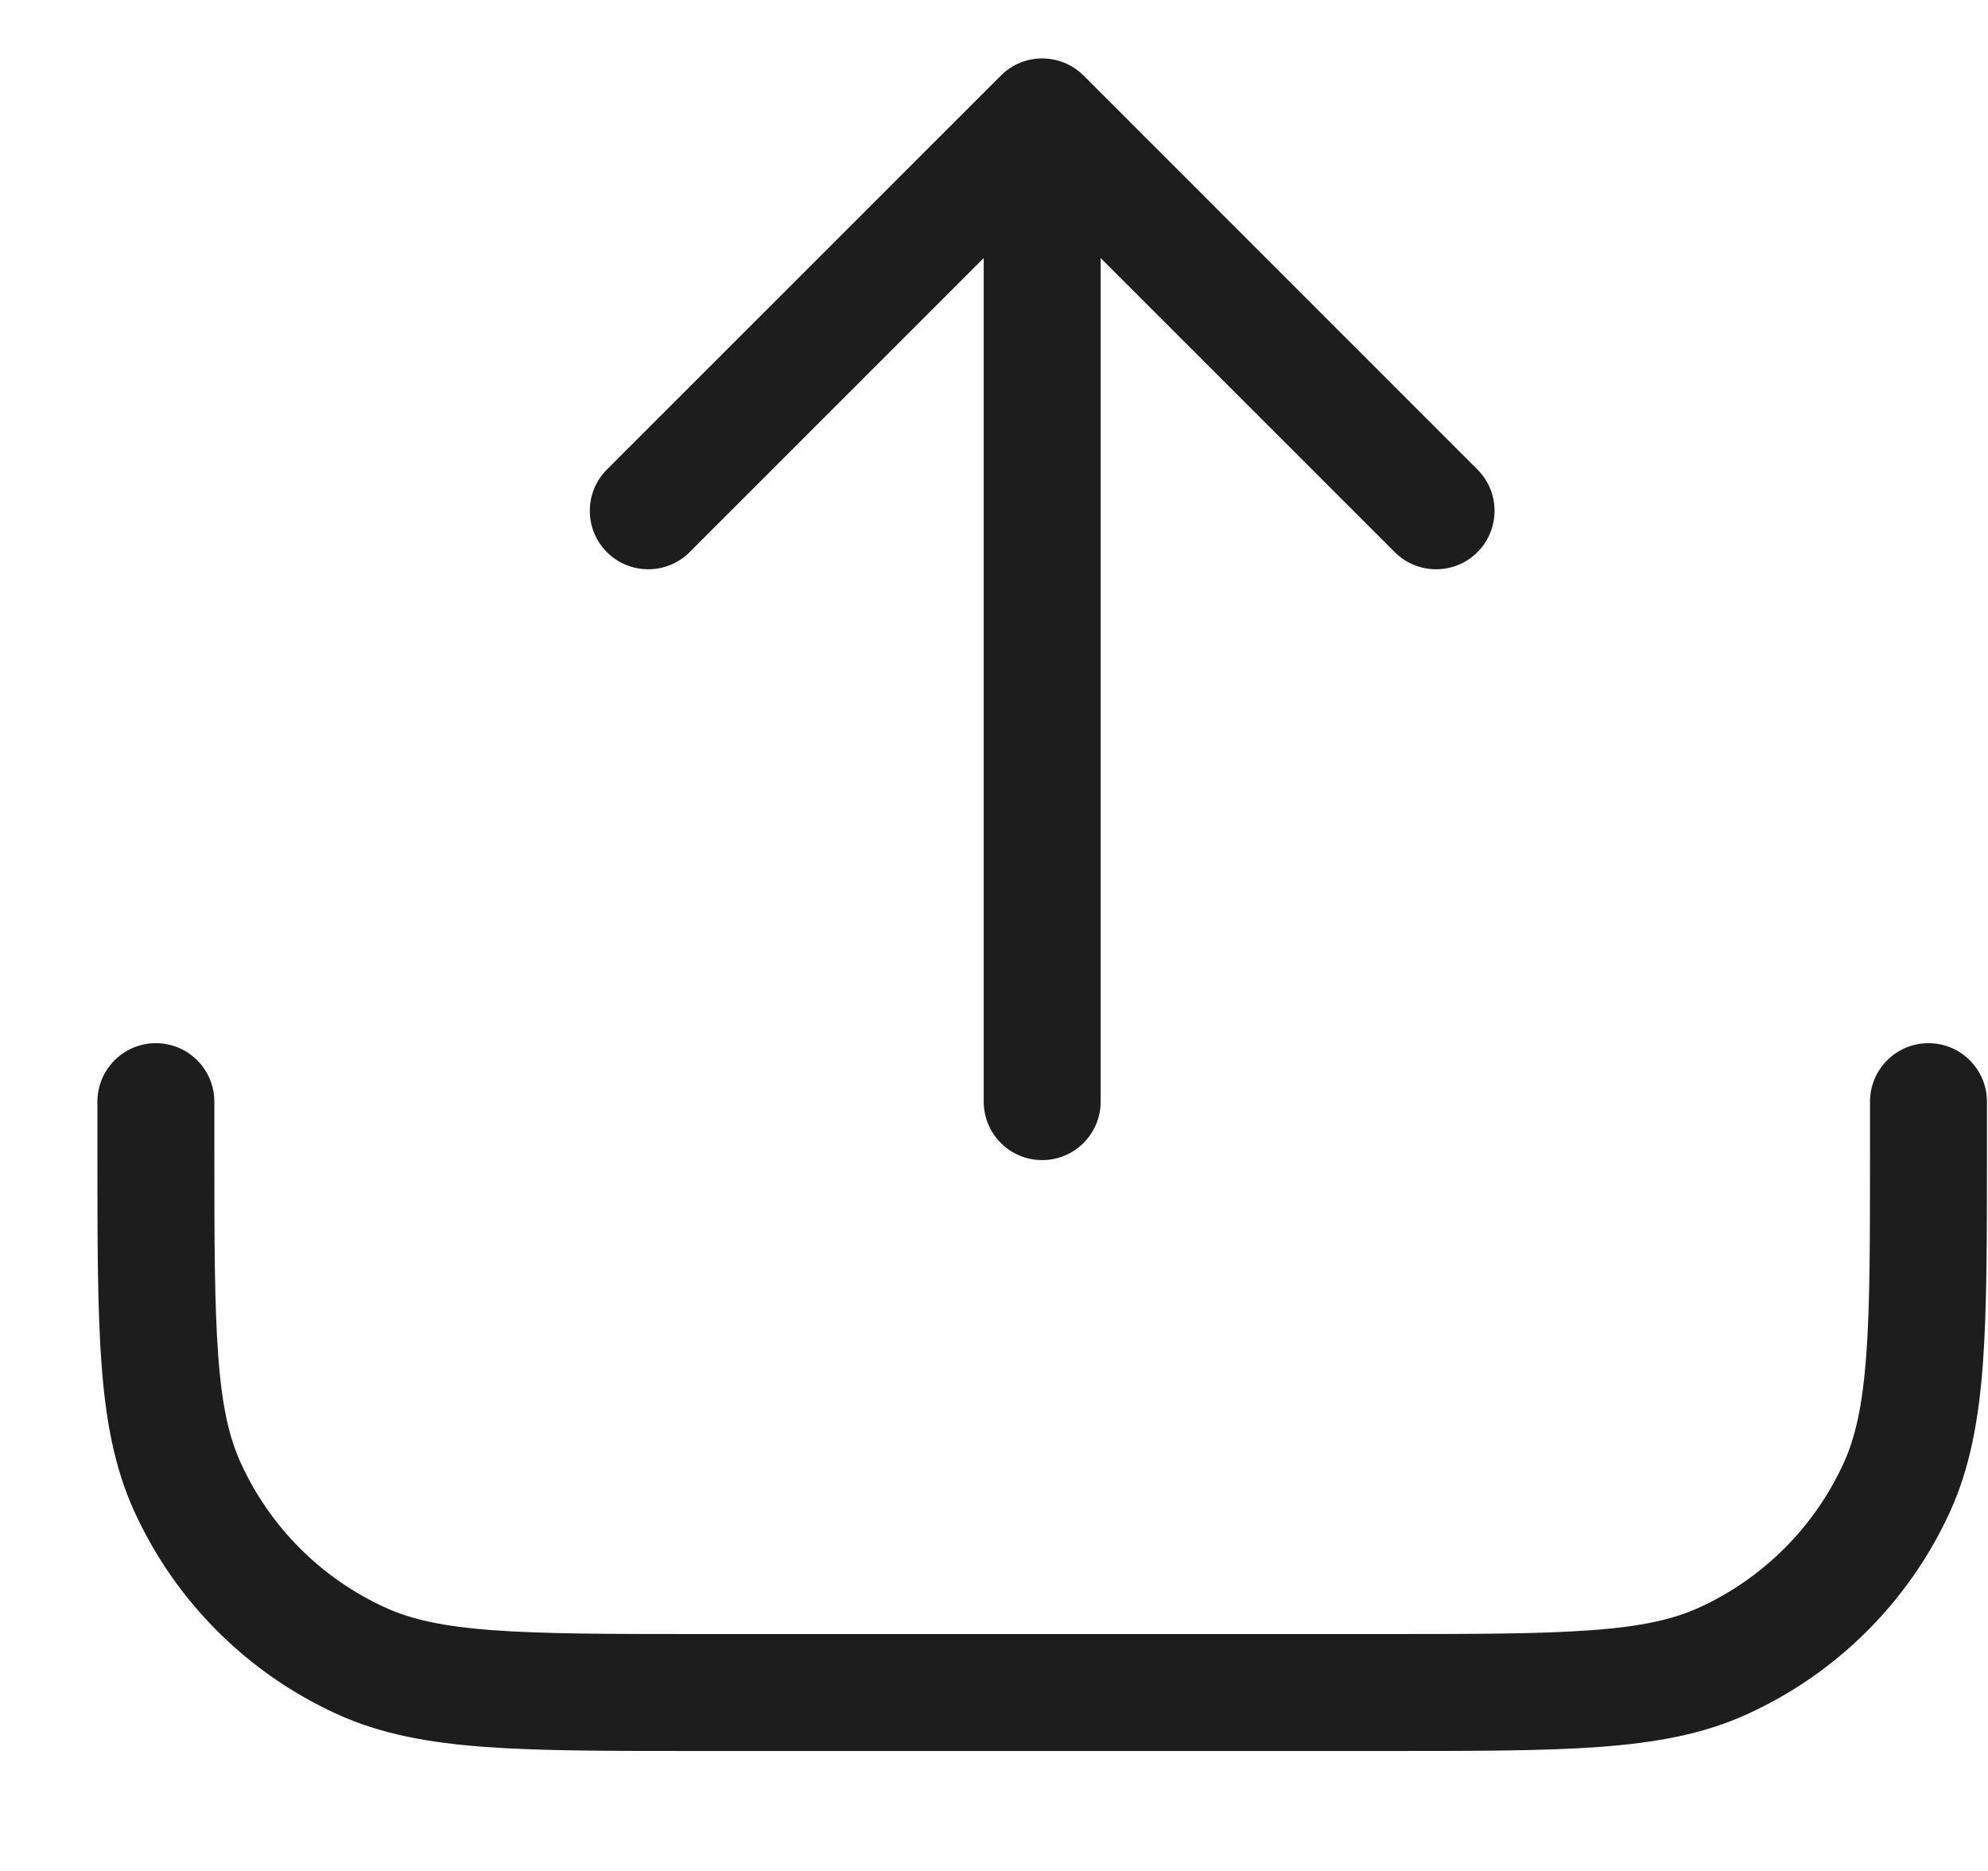
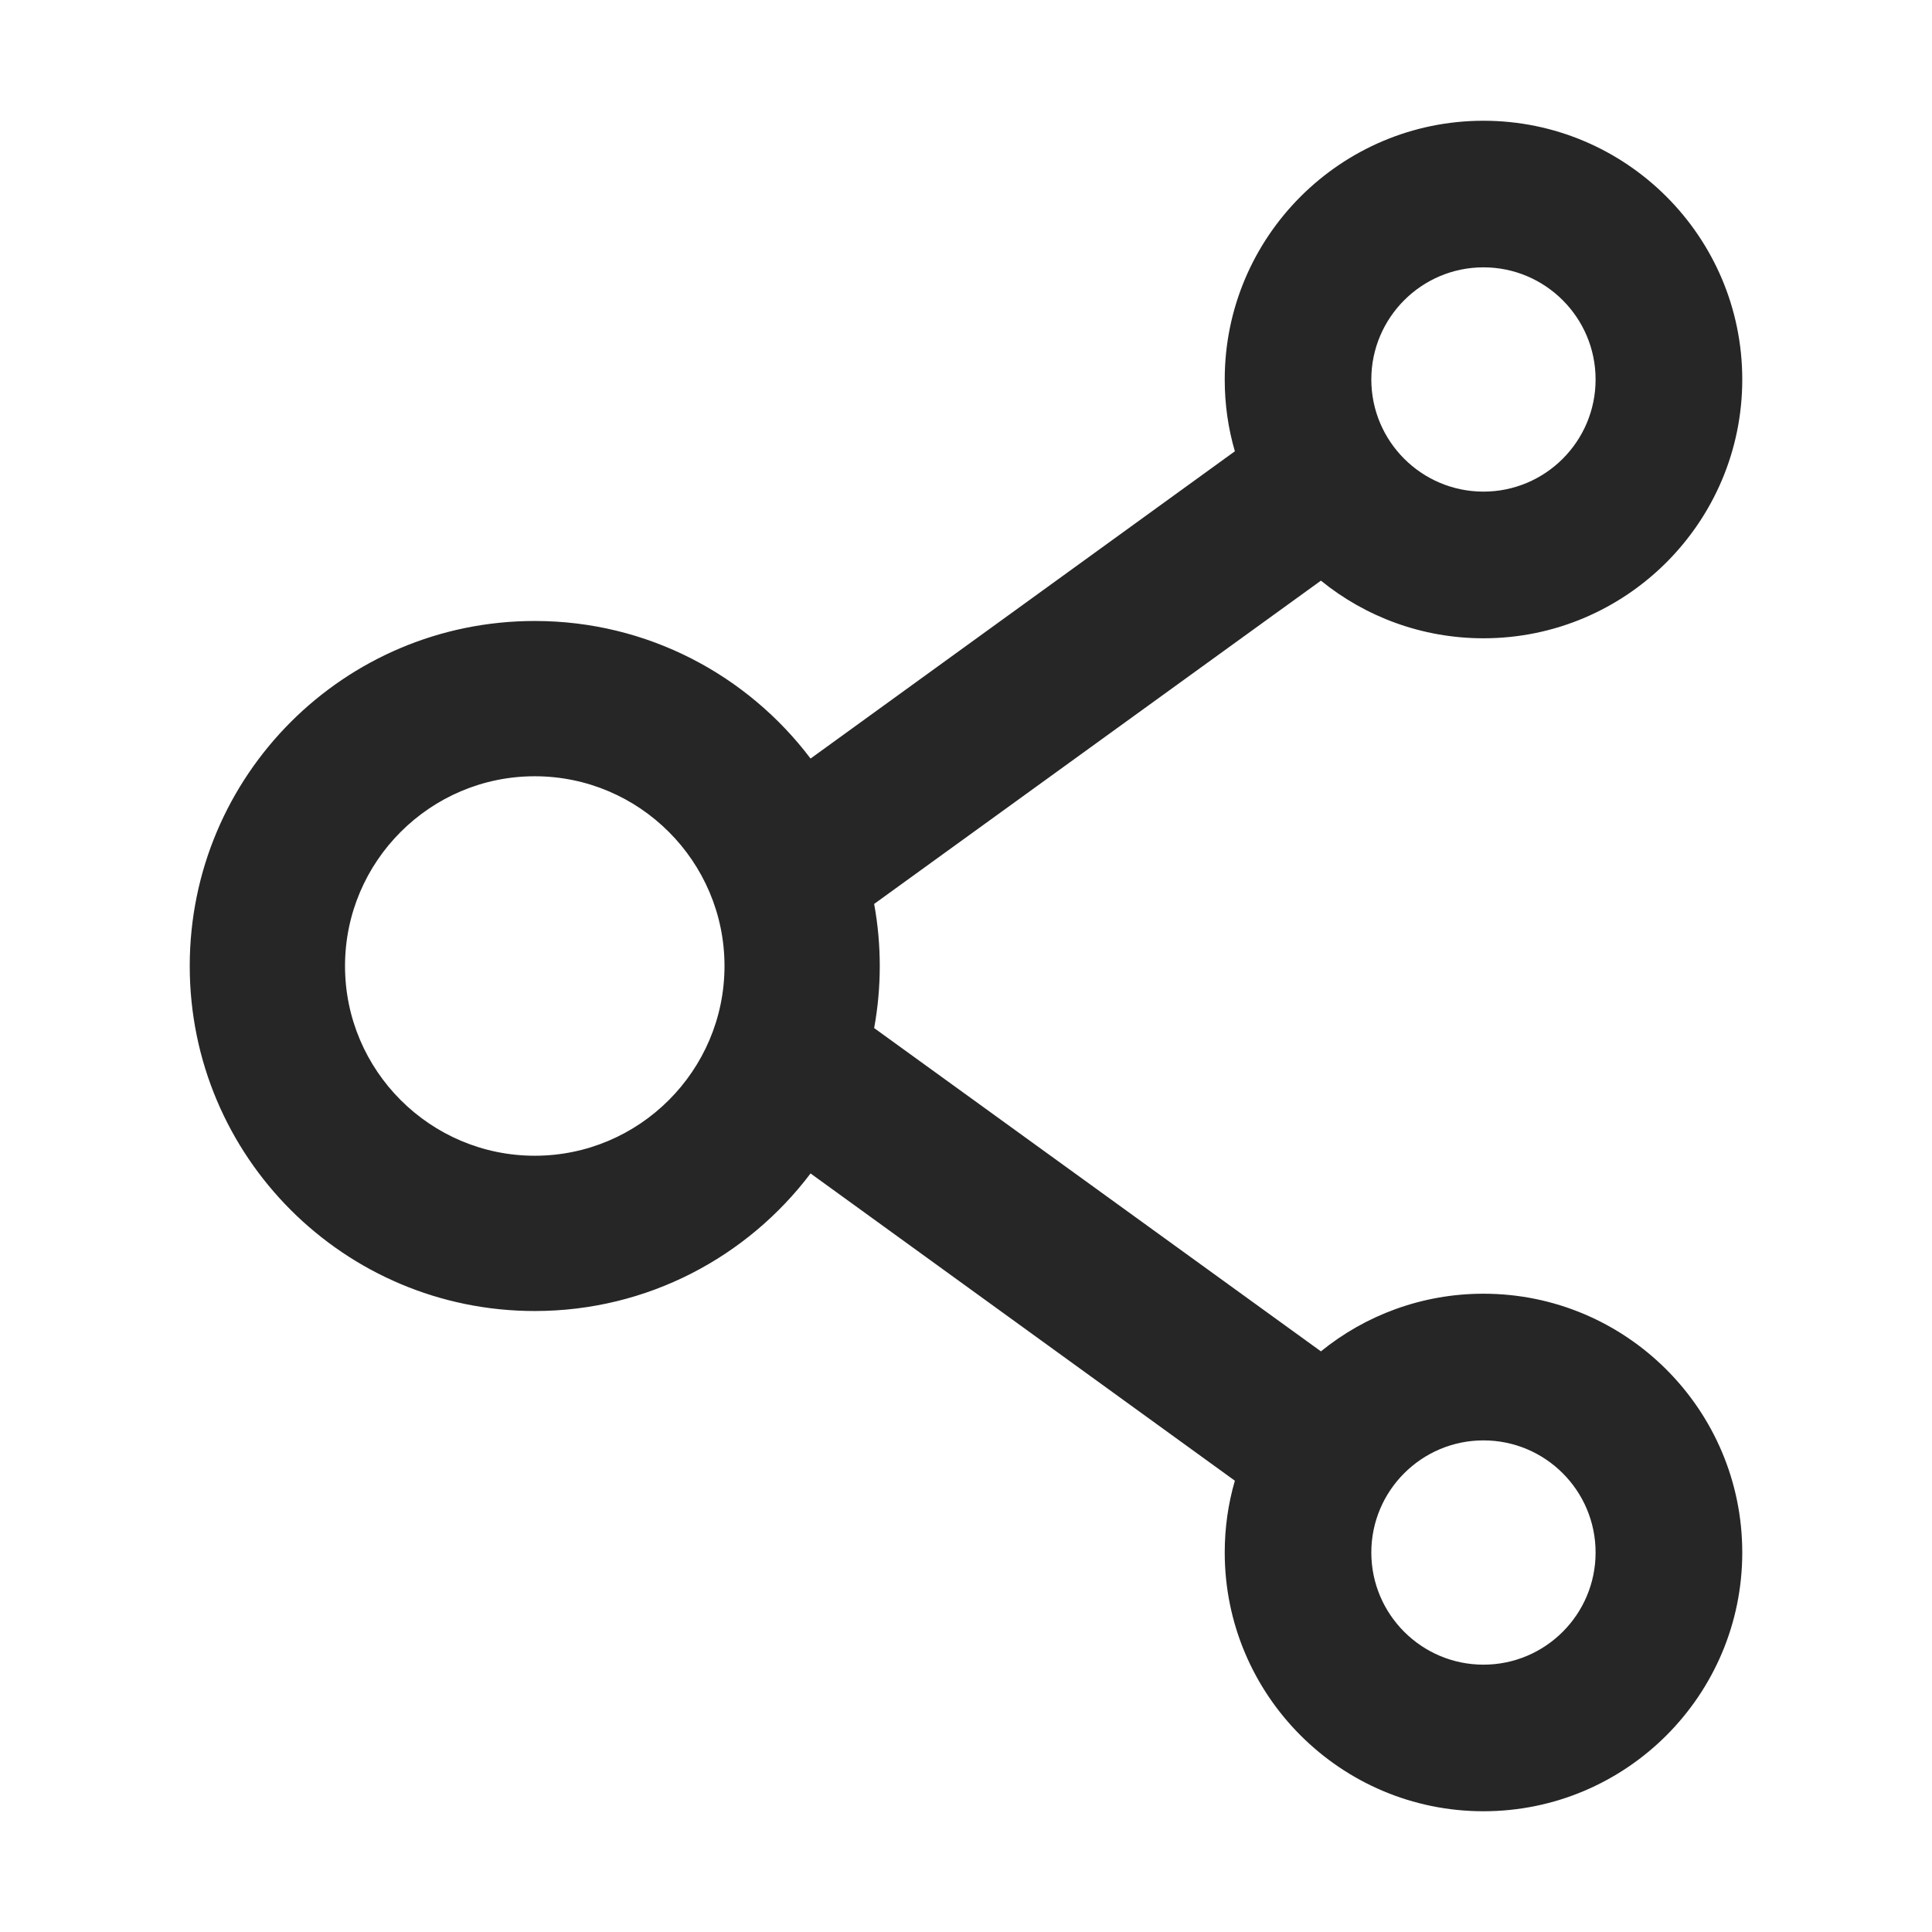
- <svg xmlns="http://www.w3.org/2000/svg" width="17" height="16" viewBox="0 0 17 16" fill="none">
-   <path fill-rule="evenodd" clip-rule="evenodd" d="M8.412 9.421C8.412 9.697 8.636 9.921 8.912 9.921C9.188 9.921 9.412 9.697 9.412 9.421V2.207L11.927 4.722C12.122 4.917 12.439 4.917 12.634 4.722C12.829 4.527 12.829 4.21 12.634 4.015L9.266 0.646C9.07 0.451 8.754 0.451 8.559 0.646L5.19 4.015C4.995 4.21 4.995 4.527 5.19 4.722C5.385 4.917 5.702 4.917 5.897 4.722L8.412 2.207V9.421ZM1.833 9.421C1.833 9.145 1.609 8.921 1.333 8.921C1.057 8.921 0.833 9.145 0.833 9.421L0.833 9.842V9.862C0.833 10.606 0.833 11.192 0.868 11.665C0.904 12.147 0.978 12.551 1.148 12.924C1.498 13.693 2.114 14.309 2.883 14.659C3.255 14.829 3.66 14.903 4.142 14.939C4.615 14.974 5.201 14.974 5.945 14.974H5.965H11.86H11.88C12.623 14.974 13.209 14.974 13.682 14.939C14.165 14.903 14.569 14.829 14.941 14.659C15.71 14.309 16.327 13.693 16.677 12.924C16.846 12.551 16.92 12.147 16.956 11.665C16.991 11.192 16.991 10.606 16.991 9.862V9.842V9.421C16.991 9.145 16.767 8.921 16.491 8.921C16.215 8.921 15.991 9.145 15.991 9.421V9.842C15.991 10.61 15.991 11.159 15.959 11.591C15.927 12.017 15.867 12.29 15.767 12.509C15.517 13.059 15.076 13.499 14.527 13.749C14.307 13.849 14.035 13.91 13.608 13.941C13.177 13.973 12.628 13.974 11.86 13.974H5.965C5.197 13.974 4.648 13.973 4.216 13.941C3.79 13.91 3.517 13.849 3.298 13.749C2.748 13.499 2.308 13.059 2.058 12.509C1.958 12.29 1.897 12.017 1.866 11.591C1.834 11.159 1.833 10.61 1.833 9.842V9.421Z" fill="#1D1D1D" />
+ <svg xmlns="http://www.w3.org/2000/svg" width="24" height="24" viewBox="0 0 24 24" fill="none">
+   <path d="M18.428 16.071C17.665 16.071 16.96 16.339 16.409 16.787L10.859 12.771C10.952 12.261 10.952 11.739 10.859 11.229L16.409 7.213C16.96 7.661 17.665 7.929 18.428 7.929C20.202 7.929 21.643 6.487 21.643 4.714C21.643 2.941 20.202 1.5 18.428 1.5C16.655 1.5 15.214 2.941 15.214 4.714C15.214 5.025 15.257 5.322 15.34 5.606L10.069 9.423C9.286 8.387 8.044 7.714 6.643 7.714C4.275 7.714 2.357 9.632 2.357 12C2.357 14.368 4.275 16.286 6.643 16.286C8.044 16.286 9.286 15.613 10.069 14.577L15.34 18.394C15.257 18.678 15.214 18.978 15.214 19.286C15.214 21.059 16.655 22.5 18.428 22.5C20.202 22.5 21.643 21.059 21.643 19.286C21.643 17.512 20.202 16.071 18.428 16.071ZM18.428 3.321C19.197 3.321 19.821 3.946 19.821 4.714C19.821 5.483 19.197 6.107 18.428 6.107C17.66 6.107 17.035 5.483 17.035 4.714C17.035 3.946 17.66 3.321 18.428 3.321ZM6.643 14.357C5.344 14.357 4.286 13.299 4.286 12C4.286 10.701 5.344 9.643 6.643 9.643C7.942 9.643 9 10.701 9 12C9 13.299 7.942 14.357 6.643 14.357ZM18.428 20.679C17.66 20.679 17.035 20.055 17.035 19.286C17.035 18.517 17.66 17.893 18.428 17.893C19.197 17.893 19.821 18.517 19.821 19.286C19.821 20.055 19.197 20.679 18.428 20.679Z" fill="black" fill-opacity="0.85" />
</svg>
